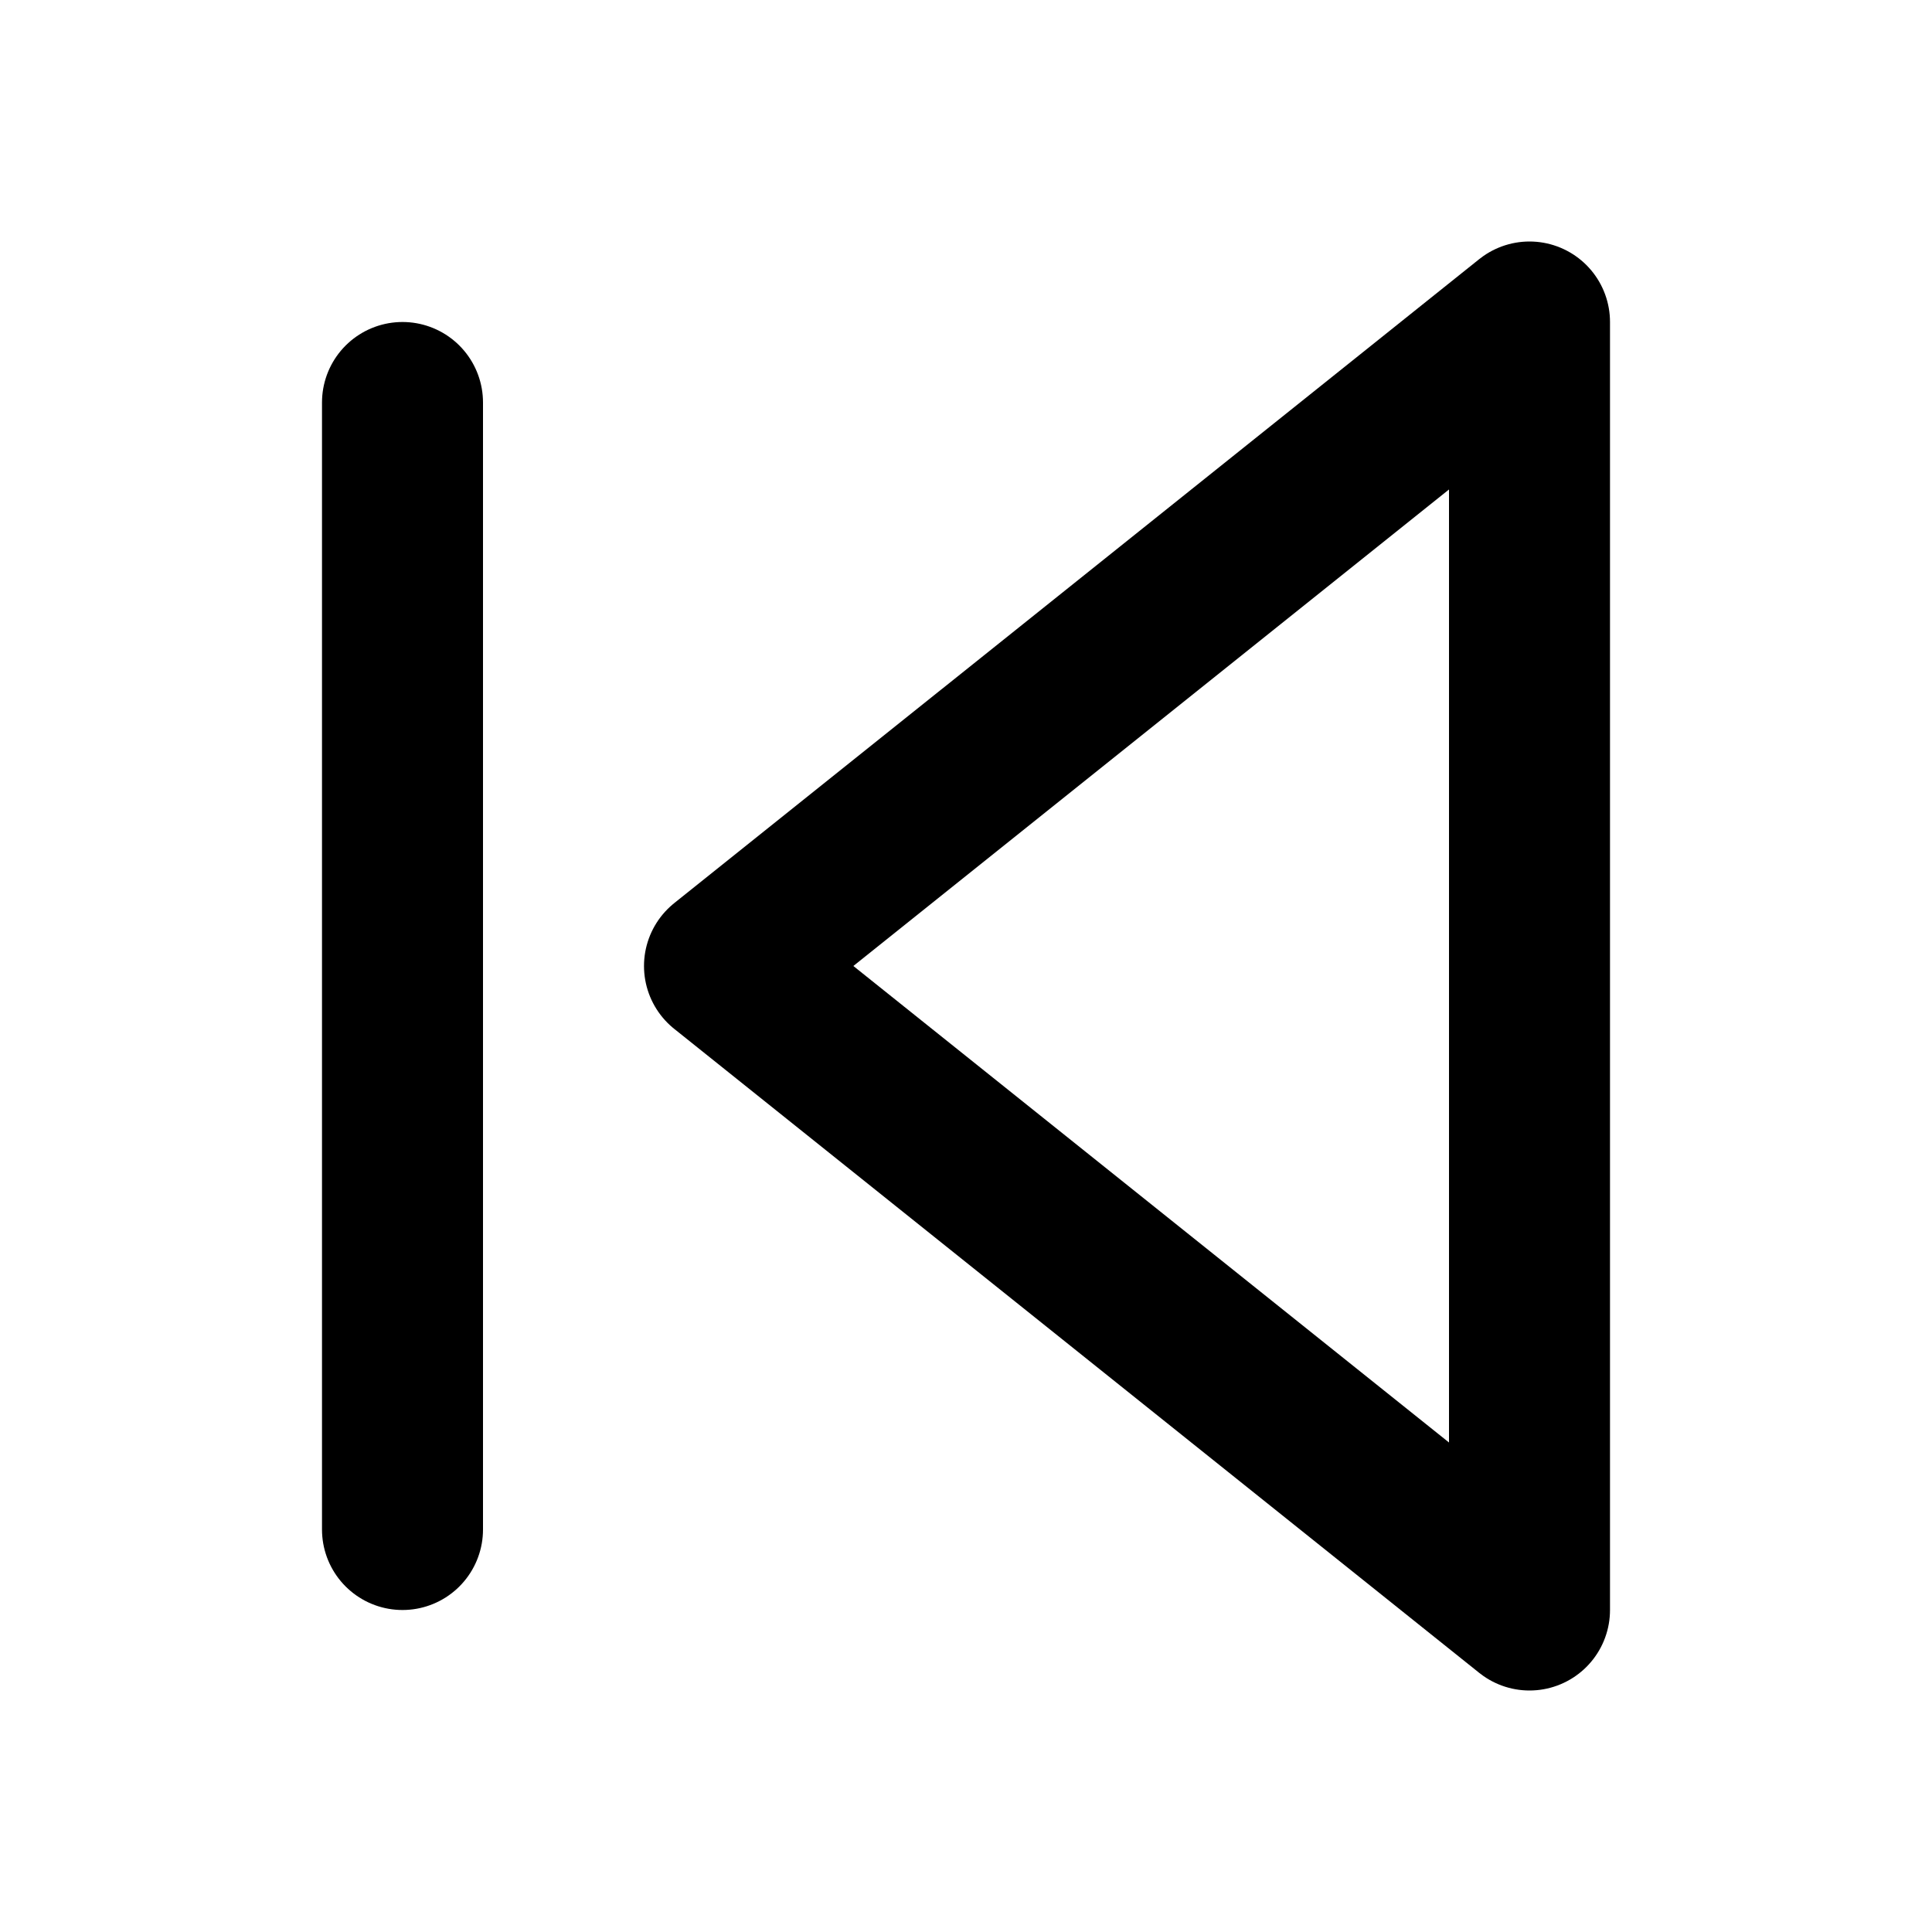
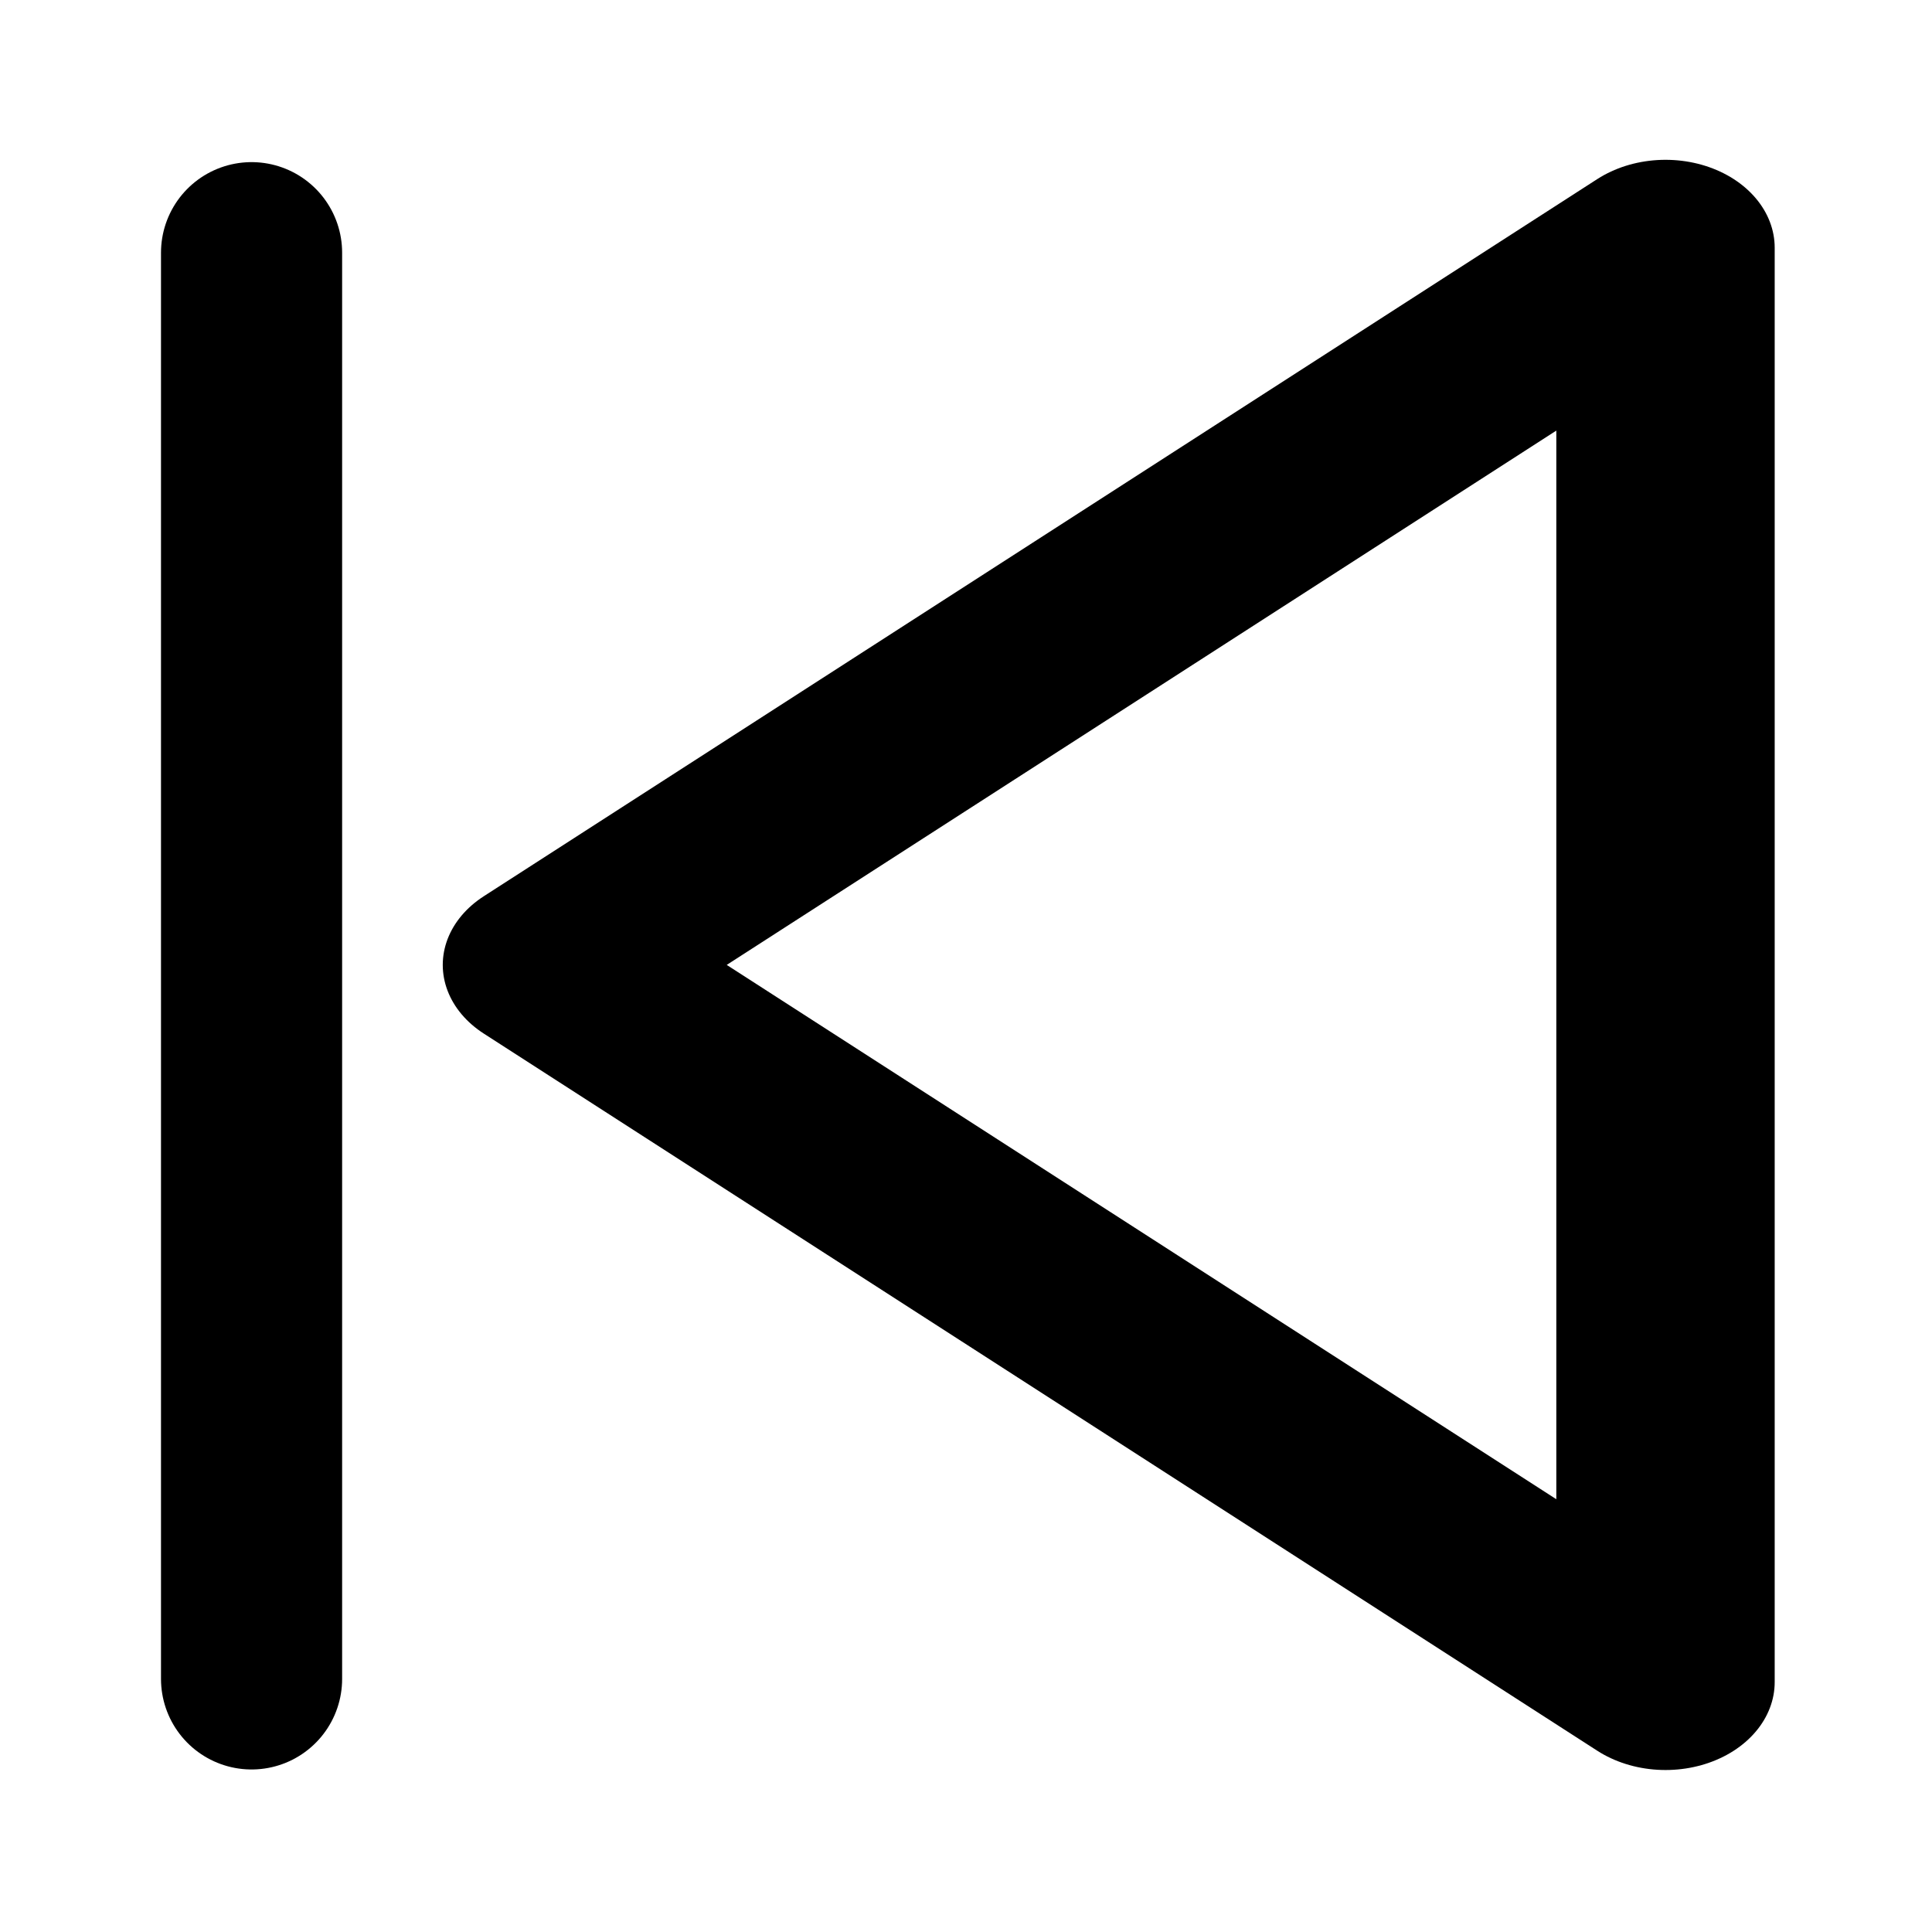
- <svg xmlns="http://www.w3.org/2000/svg" width="24" height="24" viewBox="0 0 24 24" fill="none" stroke="currentColor" stroke-width="2" stroke-linecap="round" stroke-linejoin="round" class="feather feather-skip-back">
-   <polygon points="19 20 9 12 19 4 19 20" />
-   <line x1="5" y1="19" x2="5" y2="5" />
+ <svg xmlns="http://www.w3.org/2000/svg" width="24" height="24" viewBox="0 0 24 24" fill="none" stroke="currentColor" stroke-width="2" stroke-linecap="round" stroke-linejoin="round" class="feather feather-skip-back" version="1.1" id="svg6">
+   <defs id="defs10" />
+   <polygon points="19,4 19,20 9,12 " id="polygon2" transform="matrix(1.383305,0,0,1.113666,-5.59329,-1.377518)" style="stroke-width:1.961" />
+   <line x1="3.125" y1="20.856" x2="3.125" y2="3.139" id="line4" style="stroke-width:2.25" />
</svg>
